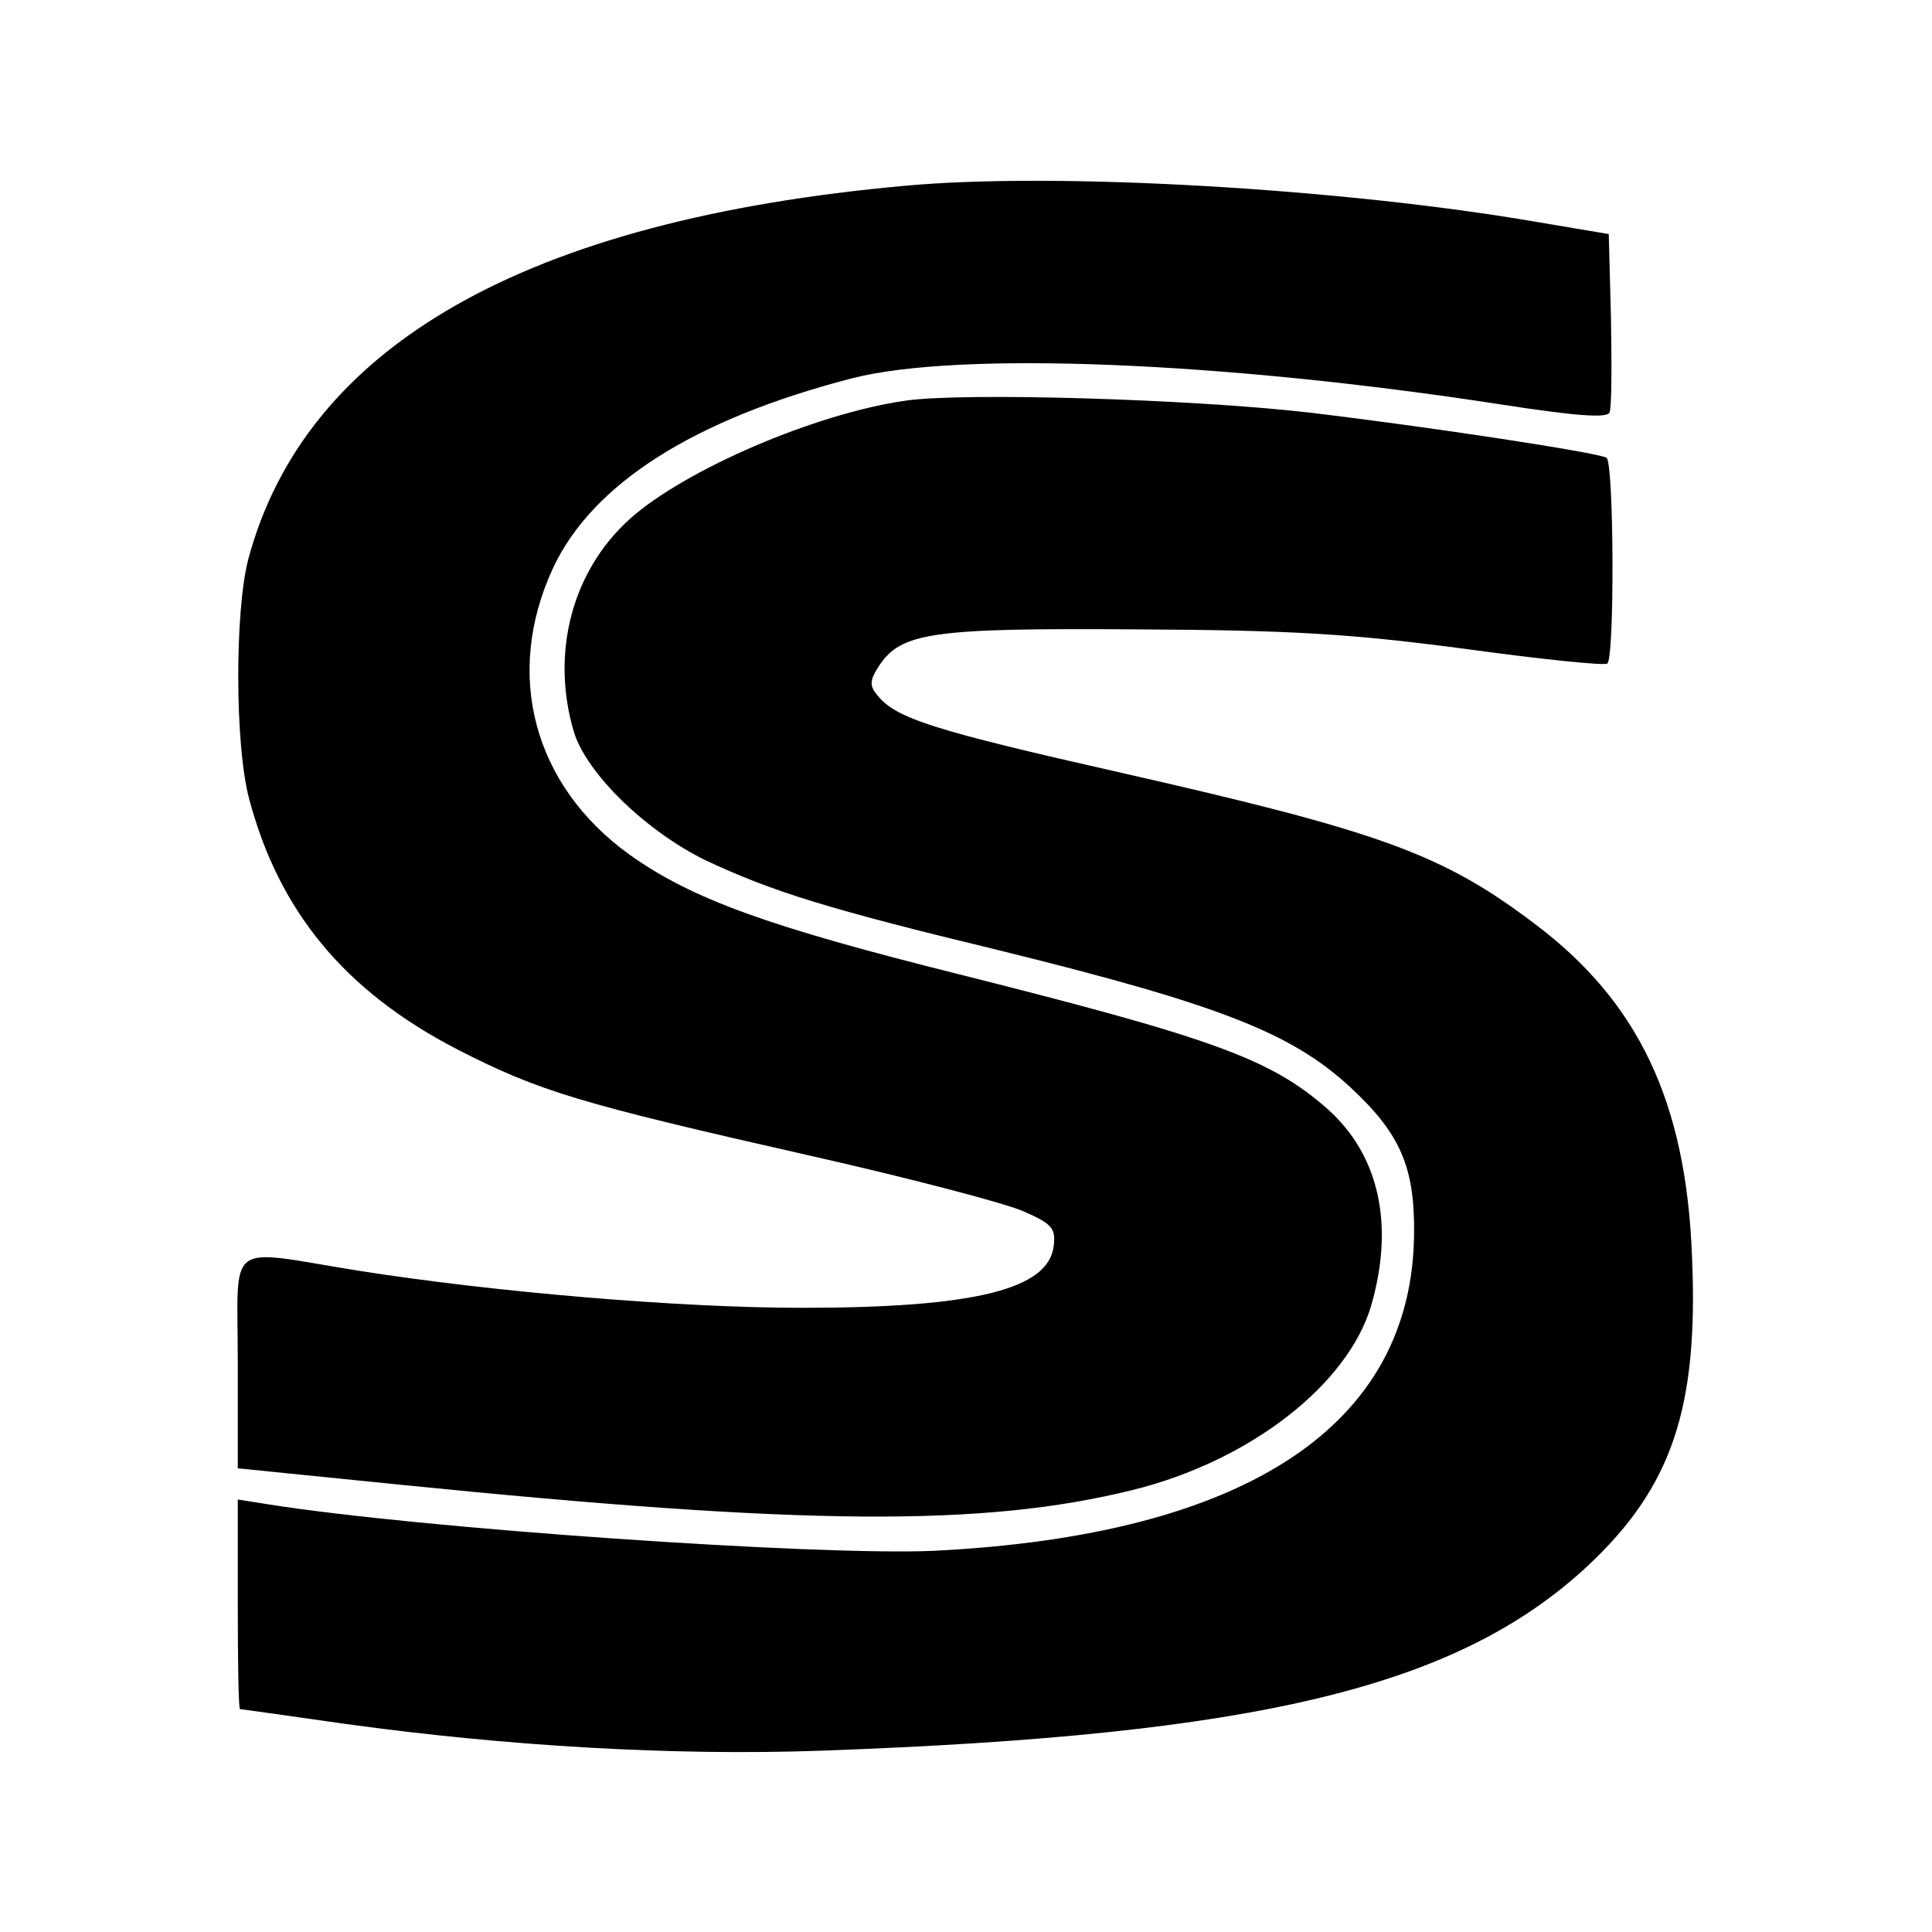
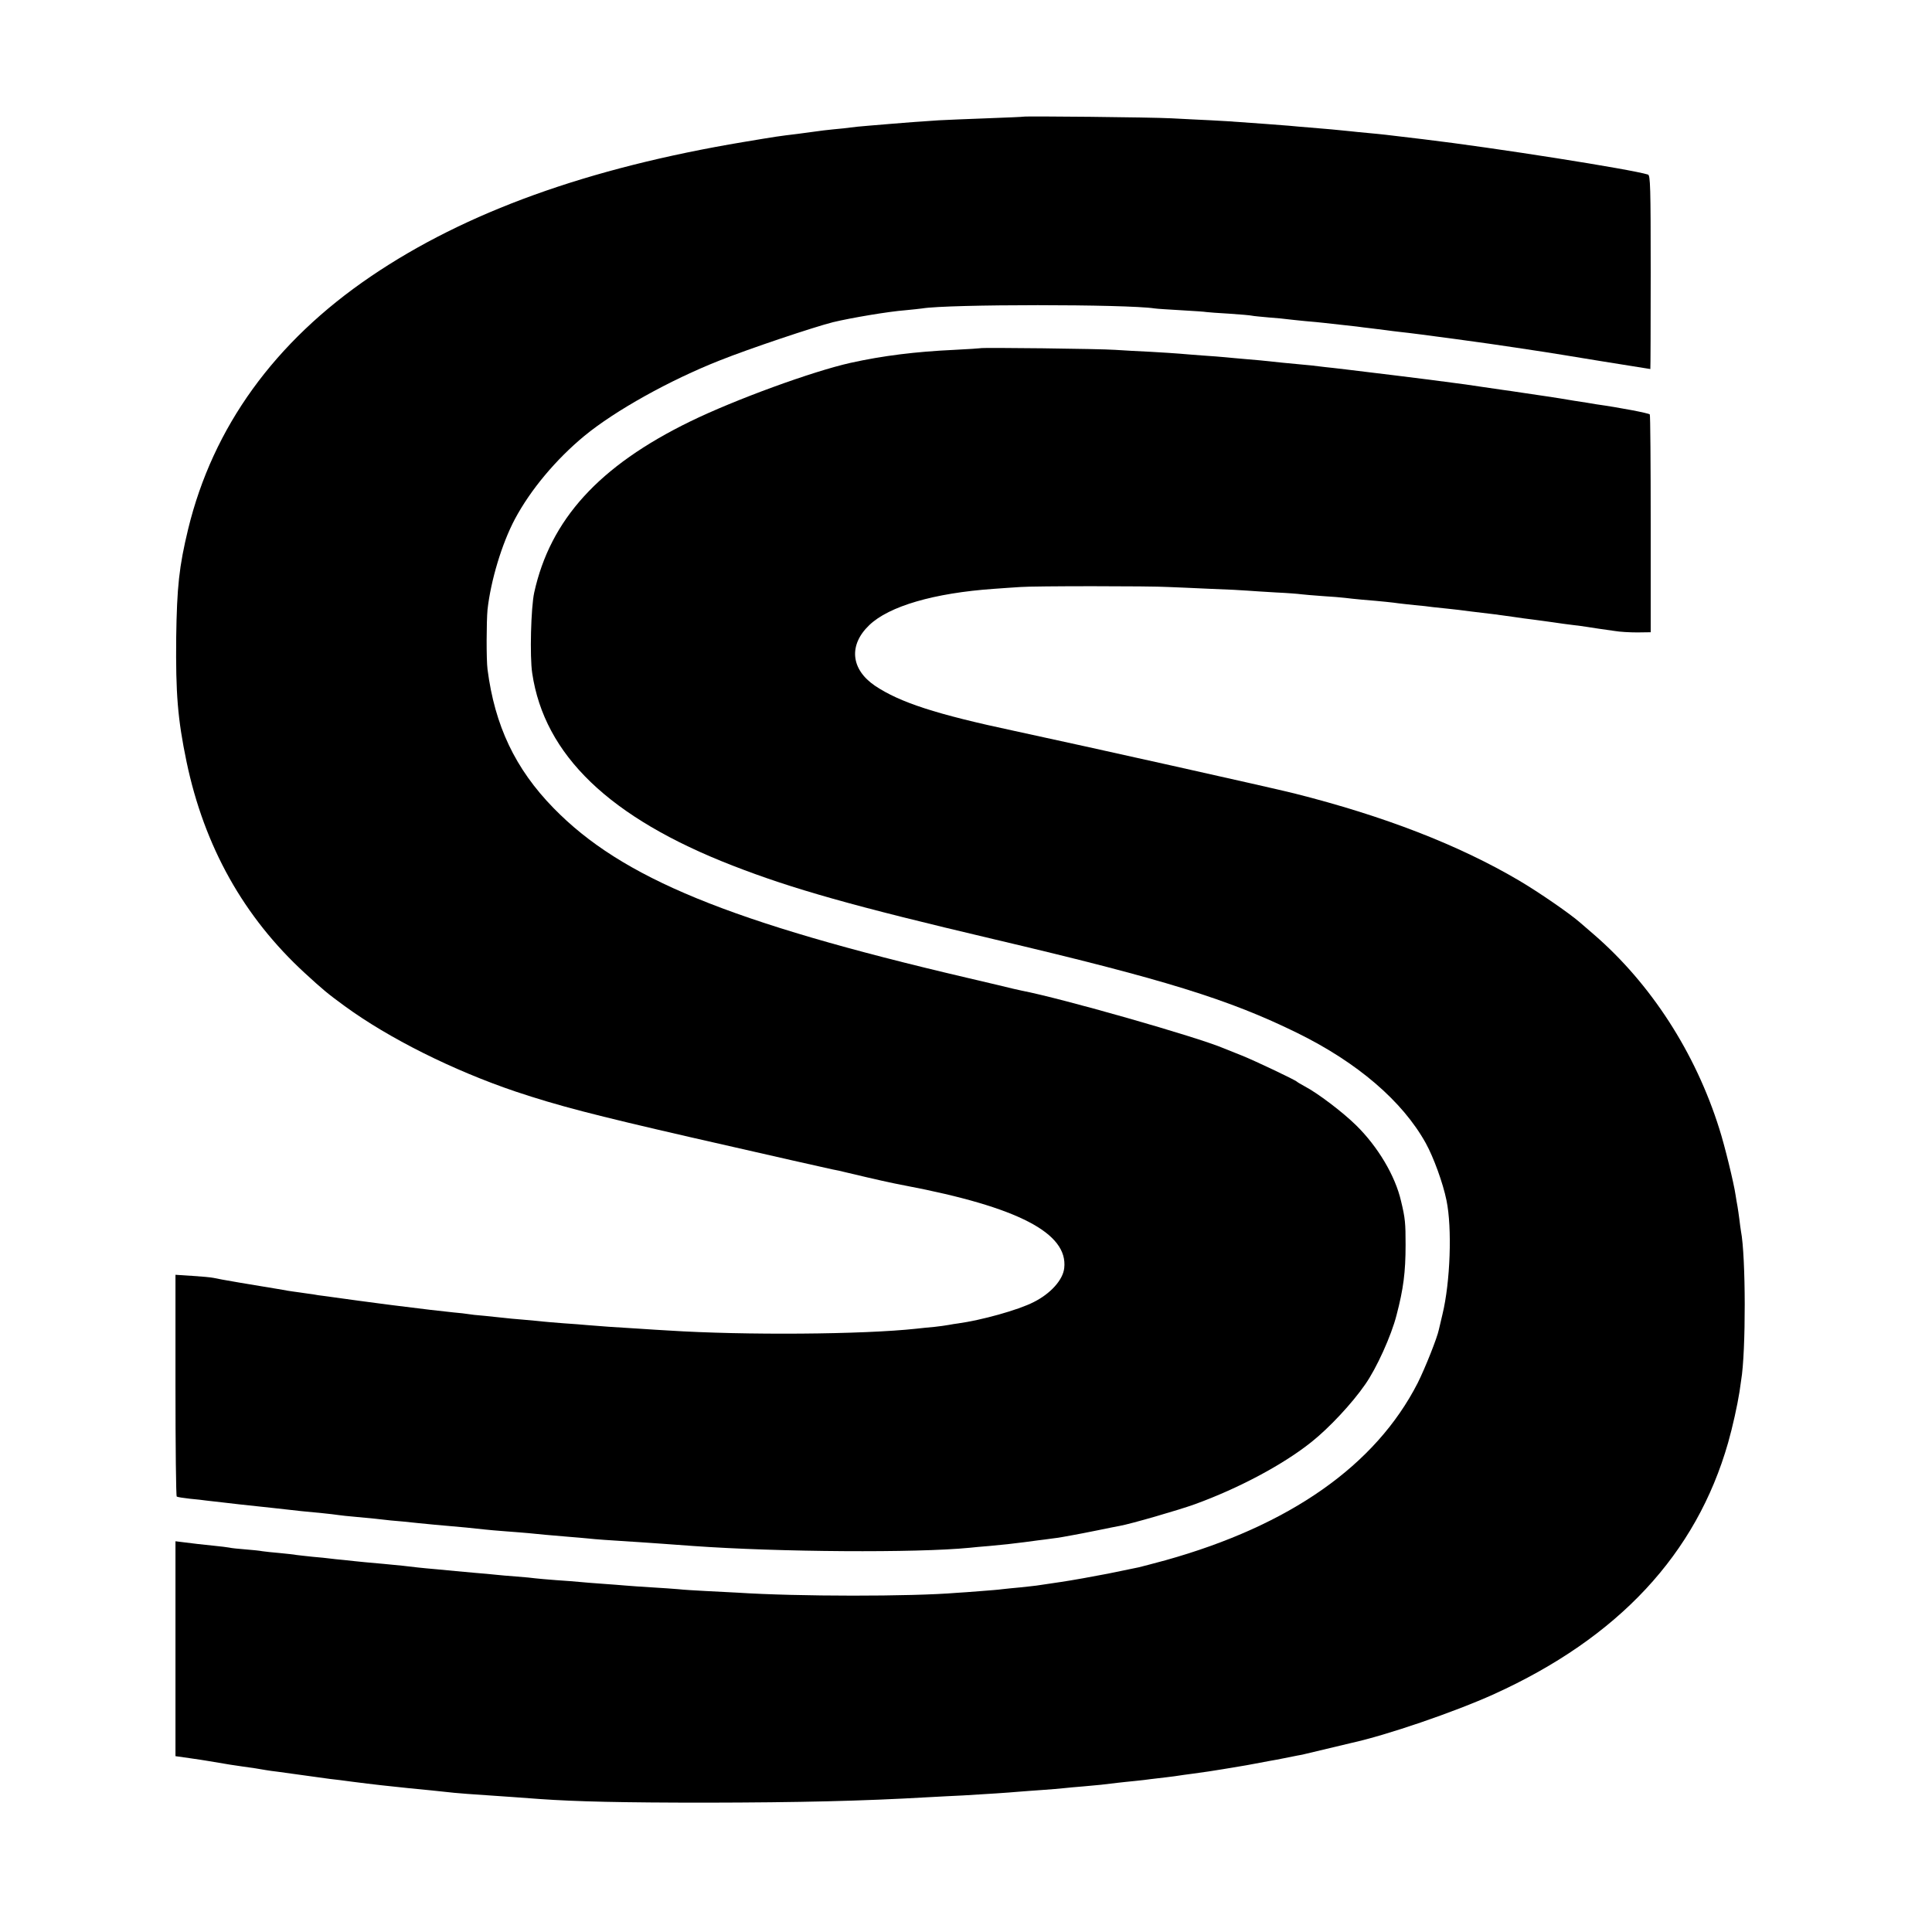
- <svg xmlns="http://www.w3.org/2000/svg" version="1" width="346.667" height="346.667" viewBox="0 0 260 260">
-   <path d="M121.8 25c-51 4.6-80.7 21.5-88.4 50.3-1.8 7-1.8 24.8.1 32.1 4 15.2 12.9 26 28 33.8 11.1 5.7 16.5 7.3 47.4 14.3 13.3 3 26.3 6.4 28.8 7.5 3.9 1.7 4.4 2.3 4.1 4.7-.7 5.8-10.6 8.3-33.9 8.3-16.4 0-41.3-2.1-59.7-5-18.1-2.9-16.2-4.4-16.2 12.3v14.3l21.8 2.2c54.5 5.5 78.5 5.7 98.7.7 15.7-3.9 28.8-14.1 32-24.7 3.2-11 1.1-20.4-5.9-26.6-7.6-6.7-15.4-9.5-49.6-18.1-25.6-6.4-35.9-10.1-44.3-16.1-12.9-9.3-16.9-24.2-10.3-38.5 5.3-11.4 19-20.1 40.3-25.6 14.5-3.7 50.1-2.2 87.1 3.5 10.3 1.6 14.5 1.9 14.8 1.1.3-.6.3-6.3.2-12.6l-.3-11.4-9.5-1.6c-26-4.5-64.7-6.8-85.2-4.9z" />
-   <path d="M122 53.9c-12.2 1.7-29.8 9.3-37.2 15.9-7.8 7-10.7 18-7.6 28.6 1.7 5.7 9.8 13.5 17.8 17.4 9 4.2 16.3 6.5 39.5 12.1 29.6 7.3 39.3 11.1 47.2 18.4 6.7 6.2 8.7 10.7 8.6 19.7-.2 25.8-22.5 40.6-64.6 42.7-15.5.7-69.4-3-89.9-6.3l-3.8-.6v14.1c0 7.8.1 14.1.3 14.1.1 0 6.5.9 14.2 2 21.8 3 44.1 4.3 64 3.6 59-2.1 85.7-8.6 103.2-24.9 11.3-10.6 14.9-21.2 14-41.7-.8-20.7-7.2-34.2-21.2-44.7-12.4-9.4-20.8-12.4-55.6-20.3-25.2-5.7-30.3-7.3-32.8-10.4-1.1-1.3-1.1-2 .2-4 3-4.5 7.1-5.1 34.7-4.9 20.9.1 28.8.6 44 2.6 10.2 1.4 18.8 2.3 19.3 2 1-.6.9-27.1-.1-27.7-1.2-.7-24.1-4.2-40.2-6.1-15.8-1.8-46.1-2.7-54-1.6z" />
+ <svg xmlns="http://www.w3.org/2000/svg" version="1" width="1424" height="1424" viewBox="0 0 1068 1068">
+   <path d="M565.7 64.5c-.1.1-9.2.5-20.2.9s-22.9.9-26.5 1.1c-8.4.5-21.2 1.5-27 2-2.5.2-7.9.7-12 1-4.1.3-8.6.8-10 1-1.4.2-5.6.7-9.3 1-3.7.4-7.6.8-8.5 1-.9.1-6 .8-11.2 1.5-11.5 1.4-10.8 1.3-30 4.5-86.1 14.4-153.6 38.7-206 74.3-53.2 36.1-87.3 83.3-101 139.7-5 20.7-6.2 31.9-6.6 60-.3 30.9.8 44.9 5.7 68.5 9.8 46.9 31.6 85.9 65.5 117 9.7 8.9 12.4 11.2 22 18.2 24.4 17.8 59.8 35.5 94.4 47.2 23.3 7.8 43.4 13 96.5 25.2 49.5 11.3 76 17.3 78.5 17.8 1.4.2 5.4 1.1 9 2 15.1 3.6 24 5.6 31.5 7 62.4 11.9 90 26.3 87.8 45.6-.7 6.5-7.5 14.1-16.9 18.8-8.6 4.4-28.8 10-41.9 11.8-1.1.1-3.3.5-5 .8-1.6.3-5.2.8-8 1.1-2.7.2-7.2.7-10 1-29.2 3.2-94.9 3.7-137 1-3.3-.2-10.5-.6-16-1-12.1-.7-23.6-1.5-29-2-2.2-.2-8-.7-13-1-4.9-.4-10.2-.8-11.8-1-1.5-.2-6.2-.6-10.5-1-4.2-.3-9-.8-10.7-1-1.6-.2-6.4-.7-10.5-1.1-4.1-.3-8.3-.8-9.3-1-1-.2-4.6-.6-8-.9-5.2-.5-18-2-33.7-4-1.9-.2-10.5-1.4-19-2.5-8.5-1.2-17-2.3-18.9-2.6-1.9-.2-4.6-.6-6-.9-1.4-.2-4.6-.6-7.1-1-2.5-.3-5.6-.8-7-1-1.4-.3-4-.7-5.7-1-11.8-1.9-32.6-5.4-35.3-6.1-1.4-.3-6.7-.8-11.7-1.1l-9.3-.6v61.1c0 33.6.3 61.3.7 61.5.5.3 3.7.8 7.3 1.2 3.6.3 7.6.8 9 1 1.4.2 5.3.6 8.8 1 3.5.4 7.8.9 9.5 1.1 4.6.5 11.4 1.2 17.7 1.9 3 .3 7.1.8 9 1 3.8.5 10 1.1 19.5 2 3.3.3 7.1.8 8.5 1 1.4.2 5.7.7 9.5 1 3.9.4 8.6.8 10.5 1 1.9.2 6 .7 9 1 3 .2 10 .9 15.5 1.5s12.7 1.2 16 1.5c6.2.5 14.4 1.3 20.5 2 1.9.2 7.1.7 11.5 1 4.4.3 10 .8 12.5 1 5.6.6 12.4 1.2 22 2 4.1.3 9.3.8 11.5 1 3.5.4 10.2.9 28 2 2.2.1 8.1.6 13 .9 5 .4 12.4.9 16.5 1.2 47.4 3.4 123.6 3.9 153 1 1.9-.2 6.9-.7 11-1 7.6-.7 12.5-1.2 19.3-2.1 2-.3 5.4-.7 7.5-1 2-.2 5.5-.7 7.7-1 2.2-.2 5-.7 6.1-.9 1.2-.2 3.7-.7 5.5-1 1.9-.3 7.9-1.5 13.4-2.6s11.1-2.3 12.5-2.5c5.8-1 32.8-8.8 41.6-12 24.2-8.8 48.8-21.9 64.4-34.4 9.7-7.7 22.5-21.4 29.6-31.7 6.3-8.9 14.5-27 17.4-38.4 3.8-14.5 5-23.7 5-38.9 0-11.9-.2-14.6-2.5-24.1-3.2-14-12.8-30.1-24.8-41.9-7.4-7.3-21.4-17.9-28.5-21.6-2-1.1-3.9-2.2-4.2-2.5-.9-1-23.3-11.6-30.5-14.5-3.8-1.5-8.3-3.3-10-4-14.8-6.3-89.5-27.6-111.8-31.9-1.2-.2-7.1-1.6-13.2-3.1-6-1.4-13.7-3.2-17-4-131.2-30.7-190.8-55.1-228.5-93.8-21.2-21.7-32.5-45.6-36.5-76.7-.7-5.3-.6-26.6 0-33 1.8-16.1 7.9-36.4 15.1-50 8.7-16.3 22.7-33 38.4-46 17-14 47.3-30.9 75-41.8 16-6.4 52.1-18.5 62.5-21.1 10-2.4 30.7-5.9 40-6.6 3.9-.4 8.1-.8 9.3-1 14.4-2.4 113-2.4 128.5 0 1.2.2 7.8.6 14.6 1 6.9.4 13.2.8 14 1 .9.1 6.6.6 12.6.9 6.1.4 11.7.9 12.5 1.1.8.2 5.1.6 9.5 1 4.4.3 9.1.8 10.5 1 1.4.2 5.7.6 9.5 1 3.9.3 8.6.8 10.5 1 1.9.2 6 .7 9 1 3 .3 7.1.8 9 1 1.9.3 5.5.7 8 1 2.5.3 6.1.8 8 1 1.9.3 5.5.7 8 1 8.9.9 50.8 6.6 63.5 8.6 7.2 1.1 14.6 2.2 16.5 2.5 1.9.3 15.8 2.5 30.8 5 15.1 2.4 27.4 4.4 27.5 4.4.1 0 .2-24.1.2-53.5 0-47.3-.2-53.6-1.5-54-9.3-2.9-84.6-14.8-124-19.5-9.6-1.1-19.1-2.3-21-2.5-1.9-.2-6.4-.7-10-1-3.6-.3-8.1-.8-10-1-4.7-.5-14.1-1.4-22-2-3.6-.3-8.7-.7-11.5-1-2.7-.2-8.6-.7-13-1-4.4-.3-10.7-.8-14-1-3.3-.3-10.5-.7-16-1-5.5-.2-15.4-.8-22-1.1-11.1-.6-81.2-1.3-81.8-.9z" />
+   <path d="M541.8 192.5c-.2.1-6.6.5-14.3.9-21.4 1-39.3 3.2-57.4 7.2-21 4.7-63.8 20.3-88.6 32.4-50.4 24.6-77.3 54.2-86.2 94.6-1.8 8.3-2.5 35.4-1.1 44.5 6.7 45.3 42.8 80 110.8 106.4 33.1 12.9 66.8 22.4 144 40.6 94.7 22.3 130.2 33.3 168.1 51.9 33.2 16.3 58.2 37.7 71.1 61 4.3 7.8 9.5 22.1 11.4 31.5 3.2 15.3 2.1 45.3-2.2 63-.8 3.3-1.7 7.1-2 8.5-.9 4.5-7.6 21.3-11.7 29.5-23.3 45.6-70.7 78.8-139.4 98-7.1 1.9-13.8 3.7-14.8 3.9-1.1.2-8.7 1.8-17 3.5-8.2 1.6-19.9 3.7-26 4.6-6 .9-12.1 1.8-13.5 2-1.4.2-5.4.6-9 1-3.6.3-8.1.8-10 1-1.9.3-7.5.7-12.5 1.1-4.9.4-10.6.8-12.5.9-25.3 2.1-88 2.1-121.5-.1-3.8-.2-11.7-.6-17.5-.9-5.8-.3-12.5-.7-15-1-2.5-.2-9-.7-14.5-1-5.5-.3-12-.8-14.5-1-2.5-.2-8.3-.7-13-1-4.7-.3-10.3-.8-12.5-1-2.2-.2-8-.7-13-1-4.9-.4-10.1-.8-11.5-1-1.4-.2-6.1-.7-10.5-1-4.4-.3-9.6-.8-11.5-1-1.9-.2-6.9-.7-11-1-4.1-.4-9.1-.8-11-1-1.9-.2-6.6-.6-10.5-1-3.8-.3-8.6-.8-10.5-1-3.9-.5-12.1-1.4-19-2-2.5-.2-7-.6-10-.9-3-.3-8.2-.8-11.5-1.2-3.3-.3-7.1-.7-8.5-.9-1.4-.2-5.4-.6-9-.9-3.6-.4-7.6-.8-9-1-1.4-.3-5.6-.7-9.5-1.1-3.8-.3-8.1-.8-9.5-1-1.4-.3-5.6-.7-9.3-1-3.8-.3-7.9-.7-9-1-1.2-.2-4.9-.7-8.2-1-6-.6-12.2-1.3-18.3-2.1L97 852v118.8l7.8 1.1c4.2.6 8.9 1.3 10.5 1.6 10.6 1.8 14.8 2.5 18.7 3 5.4.7 9.6 1.4 13 2 1.4.2 4.3.7 6.5.9 2.2.3 8.7 1.2 14.5 2 5.8.8 12.3 1.7 14.5 2 2.2.2 7.6.9 12 1.5 12.4 1.6 19.8 2.4 31.5 3.6 11.3 1.1 15.3 1.5 19.8 2 6.7.8 13.8 1.3 37.7 2.9 5 .4 11.7.9 15 1.1 20 1.4 45.1 2 92 2 51.5-.1 86.2-.9 122.5-3 5.8-.3 14.6-.8 19.5-1 13.8-.8 24.5-1.5 30-2 2.8-.2 8.8-.7 13.5-1 4.7-.3 10.1-.8 12-1 1.9-.2 6.9-.7 11-1 7.3-.6 11.9-1.1 19-2 1.9-.2 6.2-.7 9.5-1 3.3-.3 7.1-.8 8.5-1 1.4-.2 5.2-.6 8.5-1 3.2-.4 6.6-.8 7.5-1 .8-.1 3.8-.6 6.5-.9 8-1.1 11.6-1.6 17.5-2.6 3-.5 7.1-1.2 9-1.5 1.9-.3 6-1 9-1.6 3-.6 6.6-1.2 8-1.5 1.4-.2 5-.9 8-1.5s6.2-1.2 7-1.4c.8-.1 2.6-.5 4-.8 3.8-.9 24.3-5.8 26-6.2 19.6-4.3 56.7-17 78.7-26.9 69-31.3 112-77.5 129.6-139.1 2.5-8.8 5.1-20.6 6.3-28.2l.9-6.3c2.7-15.8 2.6-68.7-.1-82.4-.2-1.1-.6-4.2-.9-6.7-.3-2.5-.8-5.6-1-6.9-.3-1.3-.7-4.2-1.1-6.5-.9-6.3-6-27.3-9-36.6-13.2-42-37.8-80.1-69.4-107.4-3-2.6-6.6-5.7-8-6.9-5.7-4.9-22.2-16.3-33.2-22.8-33.4-19.7-74.7-35.7-124.3-48.2-13.2-3.3-114.5-25.9-154.5-34.5-43.7-9.3-63.5-15.8-77.3-25-13.4-9.1-14.7-22.5-3.2-33.5 10.9-10.5 35.9-17.8 69-20.1 4.4-.3 10.9-.8 14.5-1 7.3-.6 72-.6 82 0 3.6.1 13.9.6 23 1 9.1.3 18.3.8 20.5 1 2.2.2 9.3.6 15.7 1 6.5.3 12.8.8 14 1 1.3.2 6.6.6 11.8 1 5.2.3 10.9.8 12.5 1 1.7.2 5.9.7 9.5 1 11 .9 17.4 1.6 20 2 1.4.2 5.4.6 9 1 3.6.3 8.1.8 10 1.1 1.9.2 5.8.6 8.5.9 2.8.3 8.4.9 12.5 1.5 4.1.5 9.8 1.2 12.5 1.5 2.8.4 7.7 1 11 1.5s8.3 1.2 11 1.5c2.8.4 7.7 1 11 1.5s8.3 1.2 11 1.5c2.8.3 6.1.8 7.5 1 1.4.2 4.3.7 6.5 1 2.2.3 6.3.9 9.1 1.3 2.8.5 8.4.8 12.5.8l7.4-.1v-59.8c0-33-.2-60.2-.5-60.6-.4-.7-17.3-3.9-29.5-5.6-2.2-.4-7.8-1.3-12.5-2-4.7-.8-11.4-1.9-15-2.4-3.6-.5-9.6-1.4-13.5-2-3.8-.6-8.8-1.3-11-1.6-2.2-.3-7.1-1-11-1.6-3.8-.6-8.1-1.2-9.5-1.4-4-.6-35.2-4.6-39-5-1.9-.2-9.3-1.1-16.5-2-7.1-.9-15-1.8-17.5-2.1-2.5-.2-6.1-.7-8-.9-1.9-.3-6.2-.7-9.5-1-3.3-.3-8-.8-10.5-1-11.4-1.2-13.9-1.5-20.5-2-3.8-.3-8.8-.8-11-1-2.2-.2-8-.7-13-1-4.9-.4-10.6-.8-12.5-1-1.9-.2-8.9-.6-15.5-1-6.6-.3-15.6-.8-20-1.1-8-.6-74.2-1.4-74.7-.9z" />
</svg>
